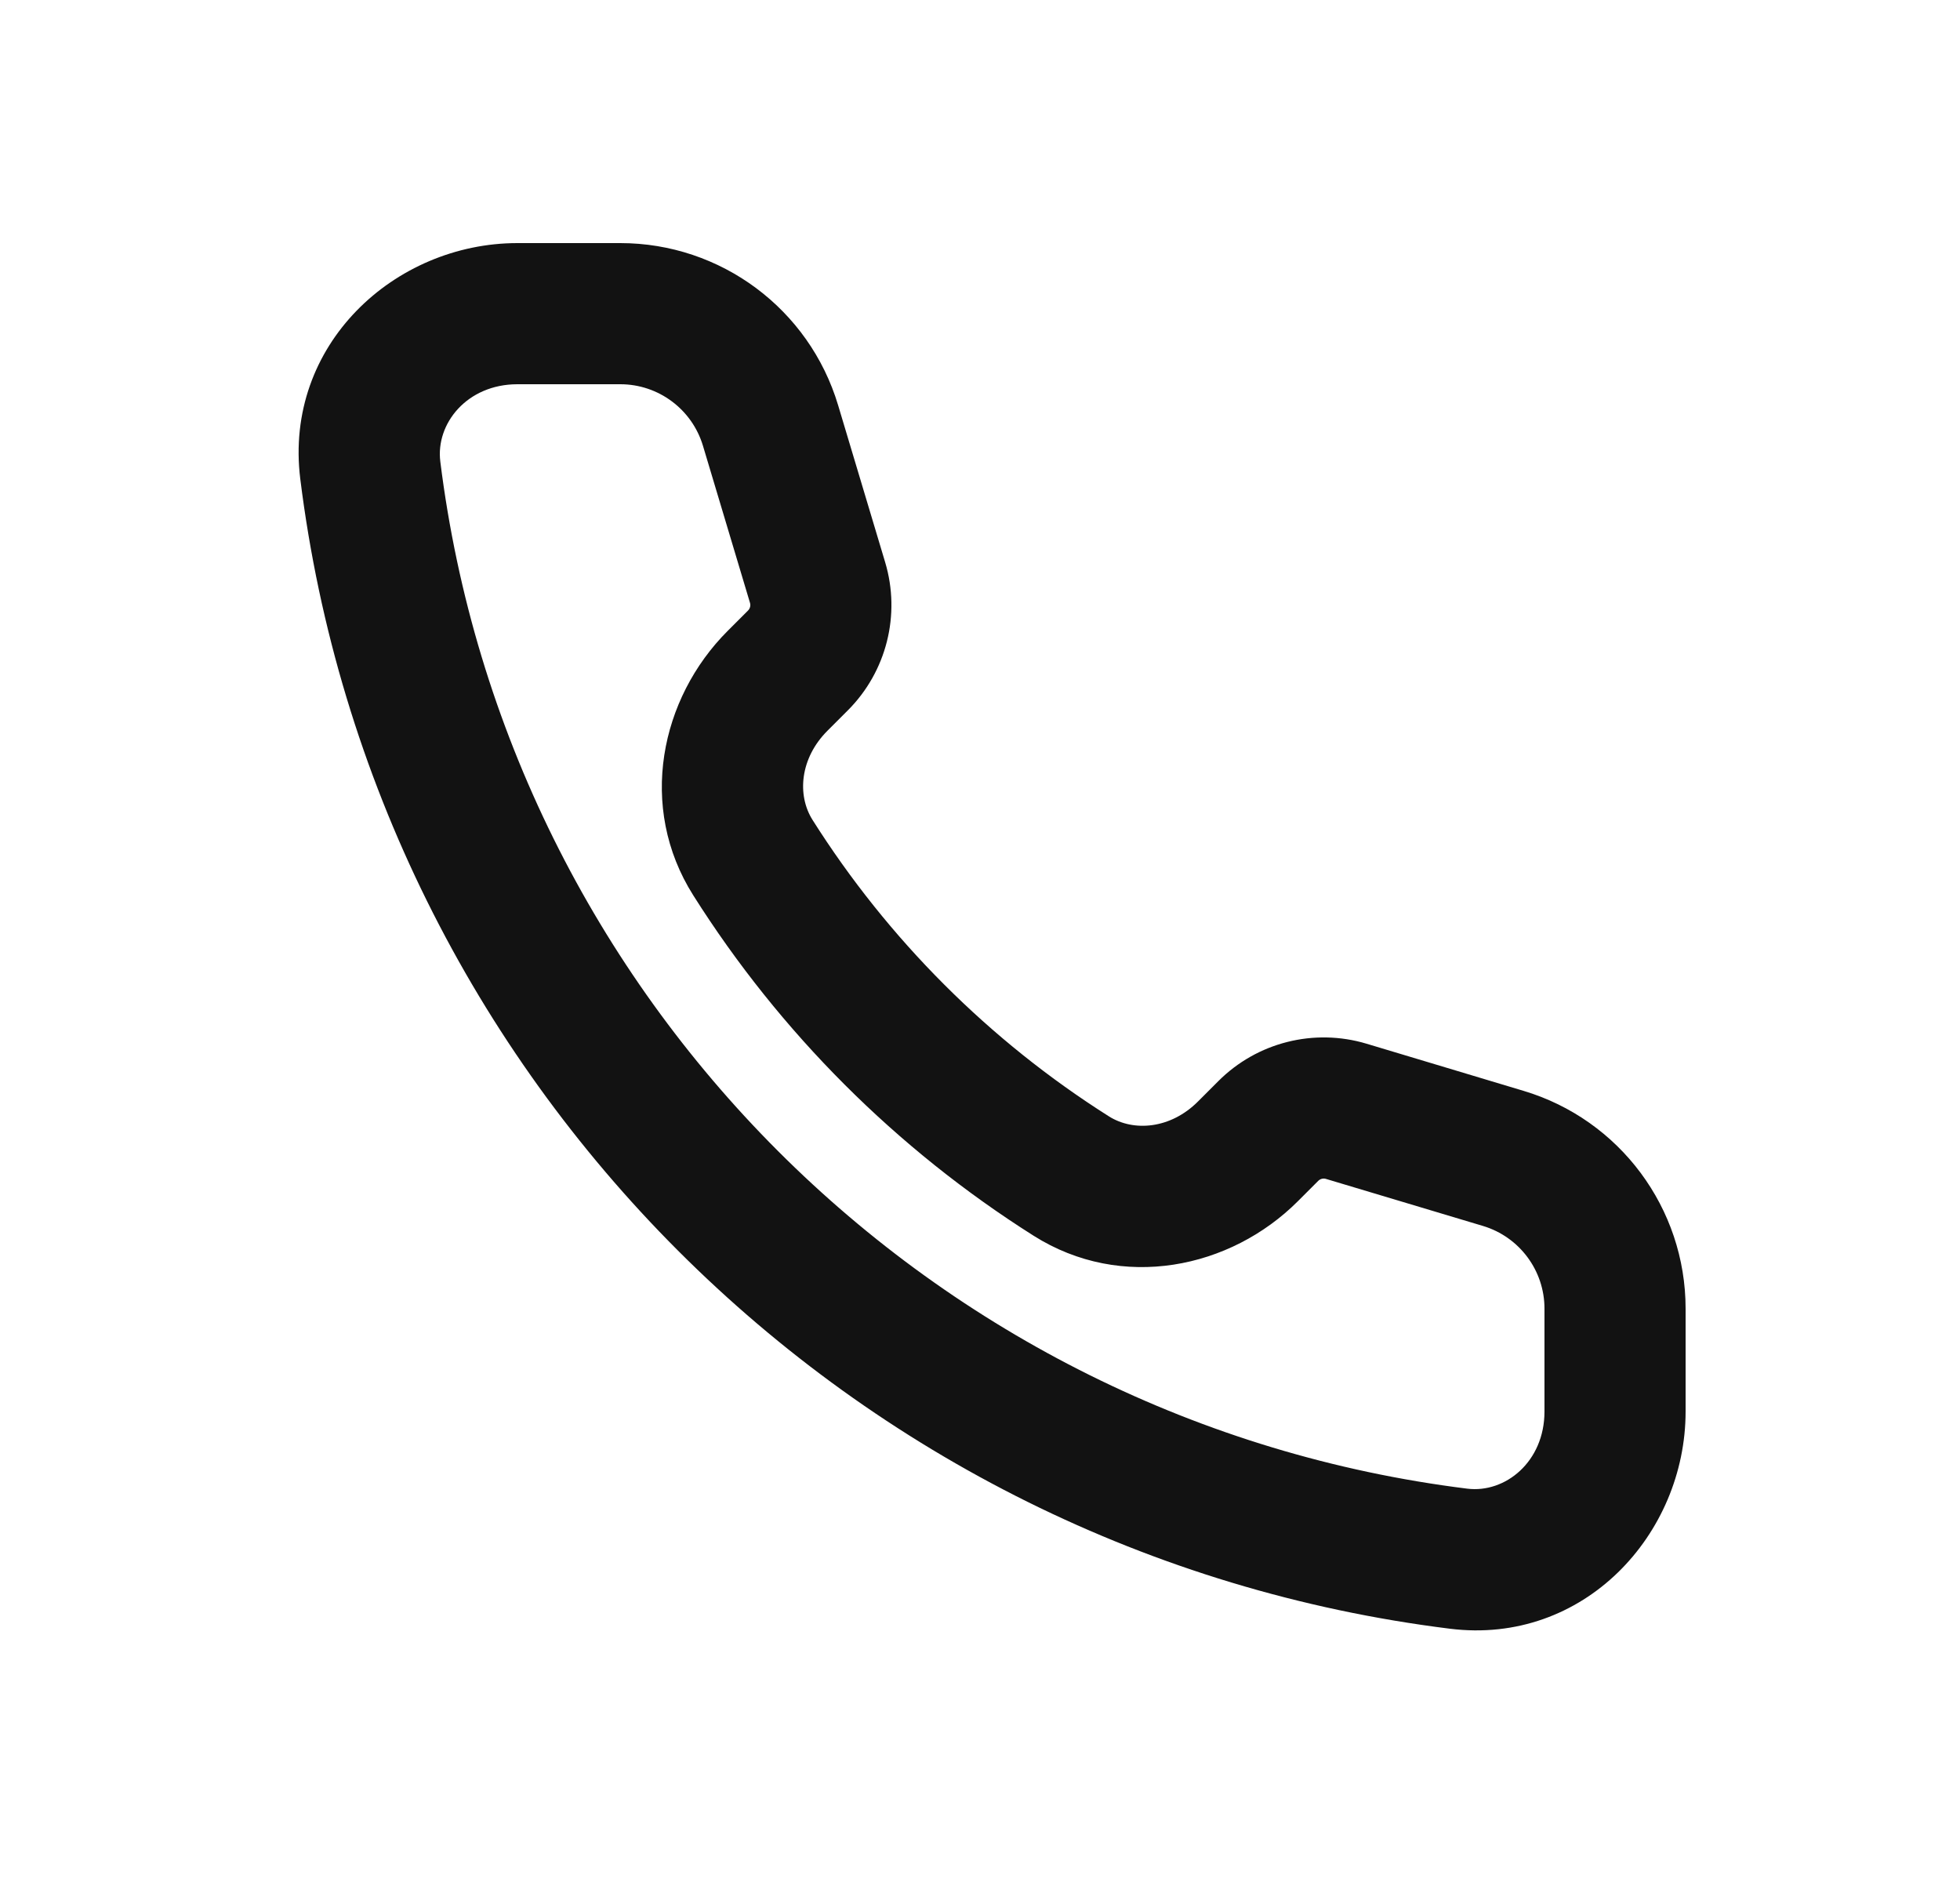
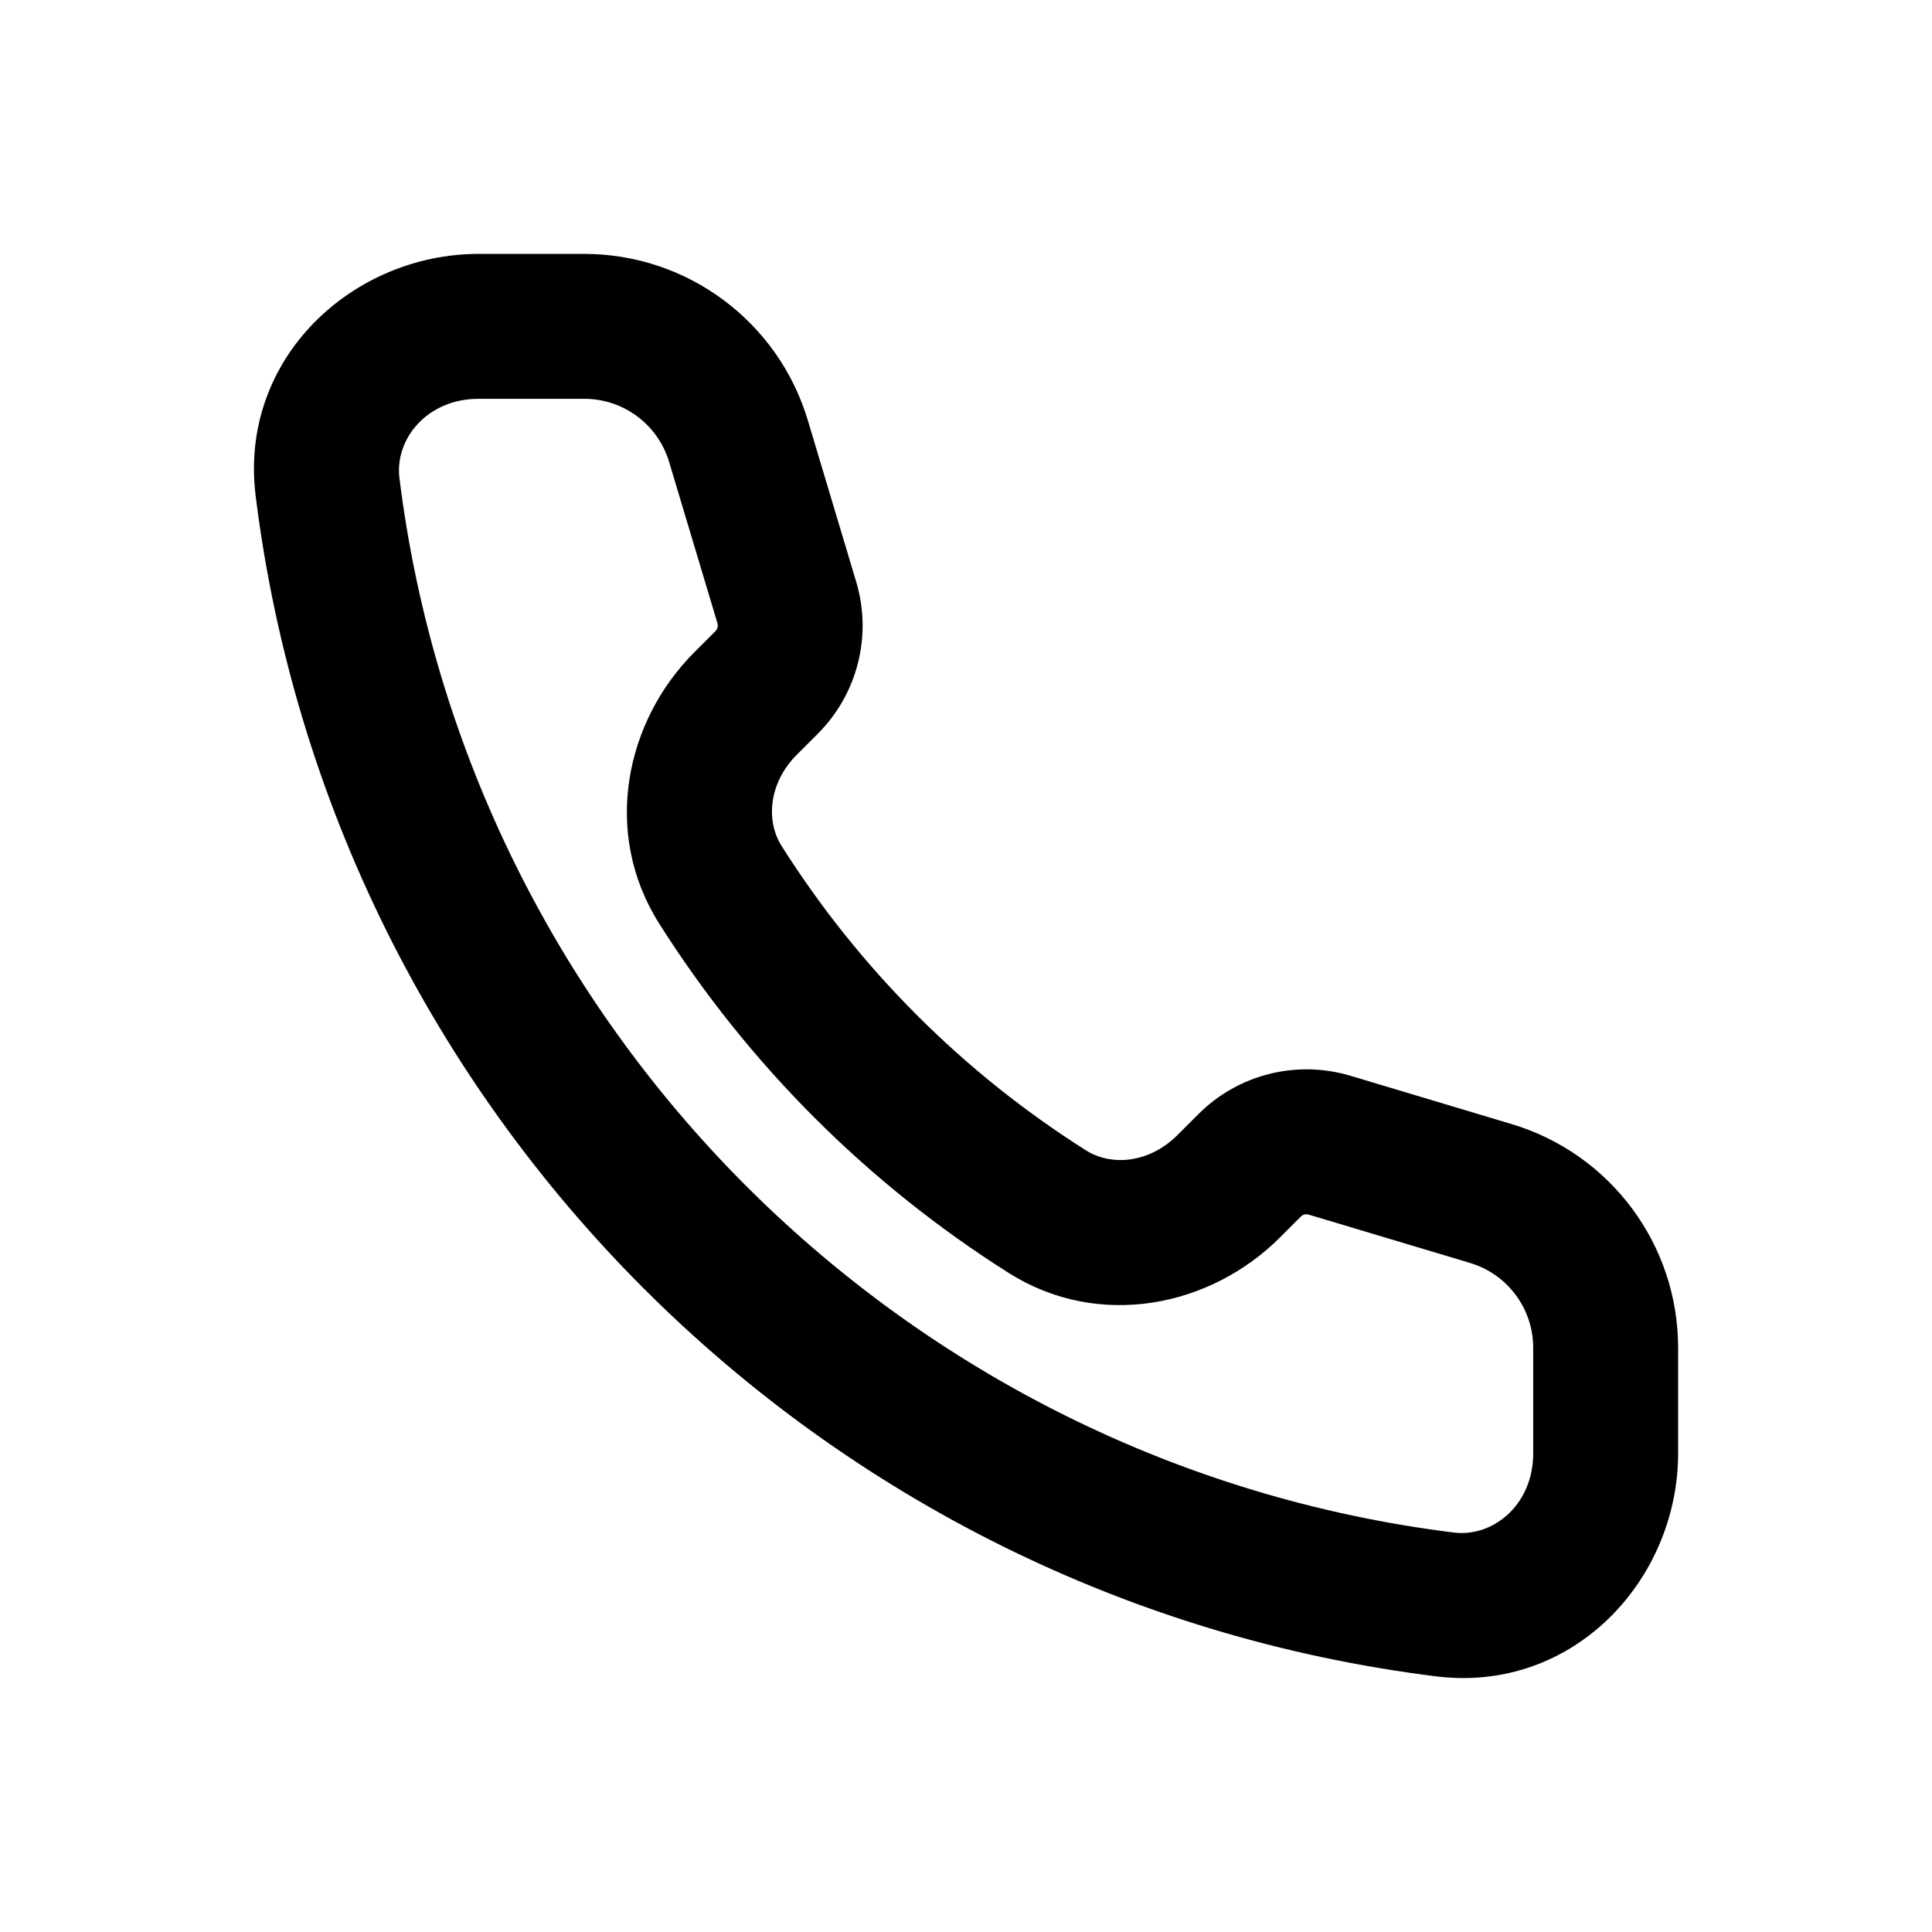
- <svg xmlns="http://www.w3.org/2000/svg" width="25" height="24" viewBox="0 0 25 24" fill="none">
-   <path fill-rule="evenodd" clip-rule="evenodd" d="M6.6 4.9C5.958 4.9 5.556 5.401 5.616 5.885C6.467 12.717 11.883 18.134 18.715 18.984C19.199 19.044 19.7 18.642 19.7 18V16.688C19.7 16.202 19.381 15.774 18.916 15.634L16.913 15.034C16.878 15.023 16.84 15.033 16.814 15.059L16.554 15.319C15.696 16.177 14.309 16.47 13.183 15.758C11.433 14.652 9.948 13.167 8.843 11.418C8.13 10.291 8.423 8.904 9.281 8.046L9.541 7.786C9.567 7.76 9.577 7.722 9.566 7.687L8.966 5.684C8.826 5.219 8.398 4.9 7.912 4.9H6.6ZM3.83 6.107C3.618 4.399 5.033 3.1 6.6 3.1H7.912C9.193 3.1 10.322 3.94 10.69 5.167L11.29 7.169C11.491 7.839 11.308 8.565 10.814 9.059L10.554 9.319C10.204 9.669 10.164 10.139 10.364 10.456C11.327 11.979 12.621 13.273 14.144 14.236C14.461 14.436 14.932 14.396 15.281 14.046L15.541 13.786C16.035 13.292 16.761 13.109 17.431 13.31L19.433 13.911C20.66 14.278 21.5 15.408 21.5 16.688V18C21.5 19.567 20.201 20.983 18.493 20.77C10.843 19.818 4.782 13.757 3.83 6.107Z" fill="#121212" />
+ <svg xmlns="http://www.w3.org/2000/svg" viewBox="0 0 24 24" fill="none" width="24" height="24">
+   <path fill="currentColor" fill-rule="evenodd" d="M5.946 4.954c-.642 0-1.044.501-.984.985.85 6.832 6.267 12.249 13.099 13.099.484.06.985-.342.985-.984v-1.311a1.1 1.1 0 0 0-.784-1.054l-2.003-.6a.1.1 0 0 0-.1.024l-.26.26c-.857.858-2.244 1.151-3.37.439a13.968 13.968 0 0 1-4.341-4.34c-.712-1.127-.42-2.514.439-3.371l.26-.26a.1.1 0 0 0 .025-.1l-.6-2.003a1.1 1.1 0 0 0-1.055-.784zm-2.77 1.208c-.213-1.708 1.202-3.008 2.77-3.008h1.311a2.9 2.9 0 0 1 2.778 2.067l.6 2.003a1.9 1.9 0 0 1-.475 1.89l-.26.26c-.35.349-.39.82-.19 1.136a12.169 12.169 0 0 0 3.78 3.78c.316.2.787.16 1.137-.19l.26-.26a1.9 1.9 0 0 1 1.89-.476l2.002.6a2.9 2.9 0 0 1 2.067 2.779v1.311c0 1.568-1.3 2.983-3.008 2.77-7.65-.952-13.71-7.013-14.662-14.662z" clip-rule="evenodd" />
</svg>
